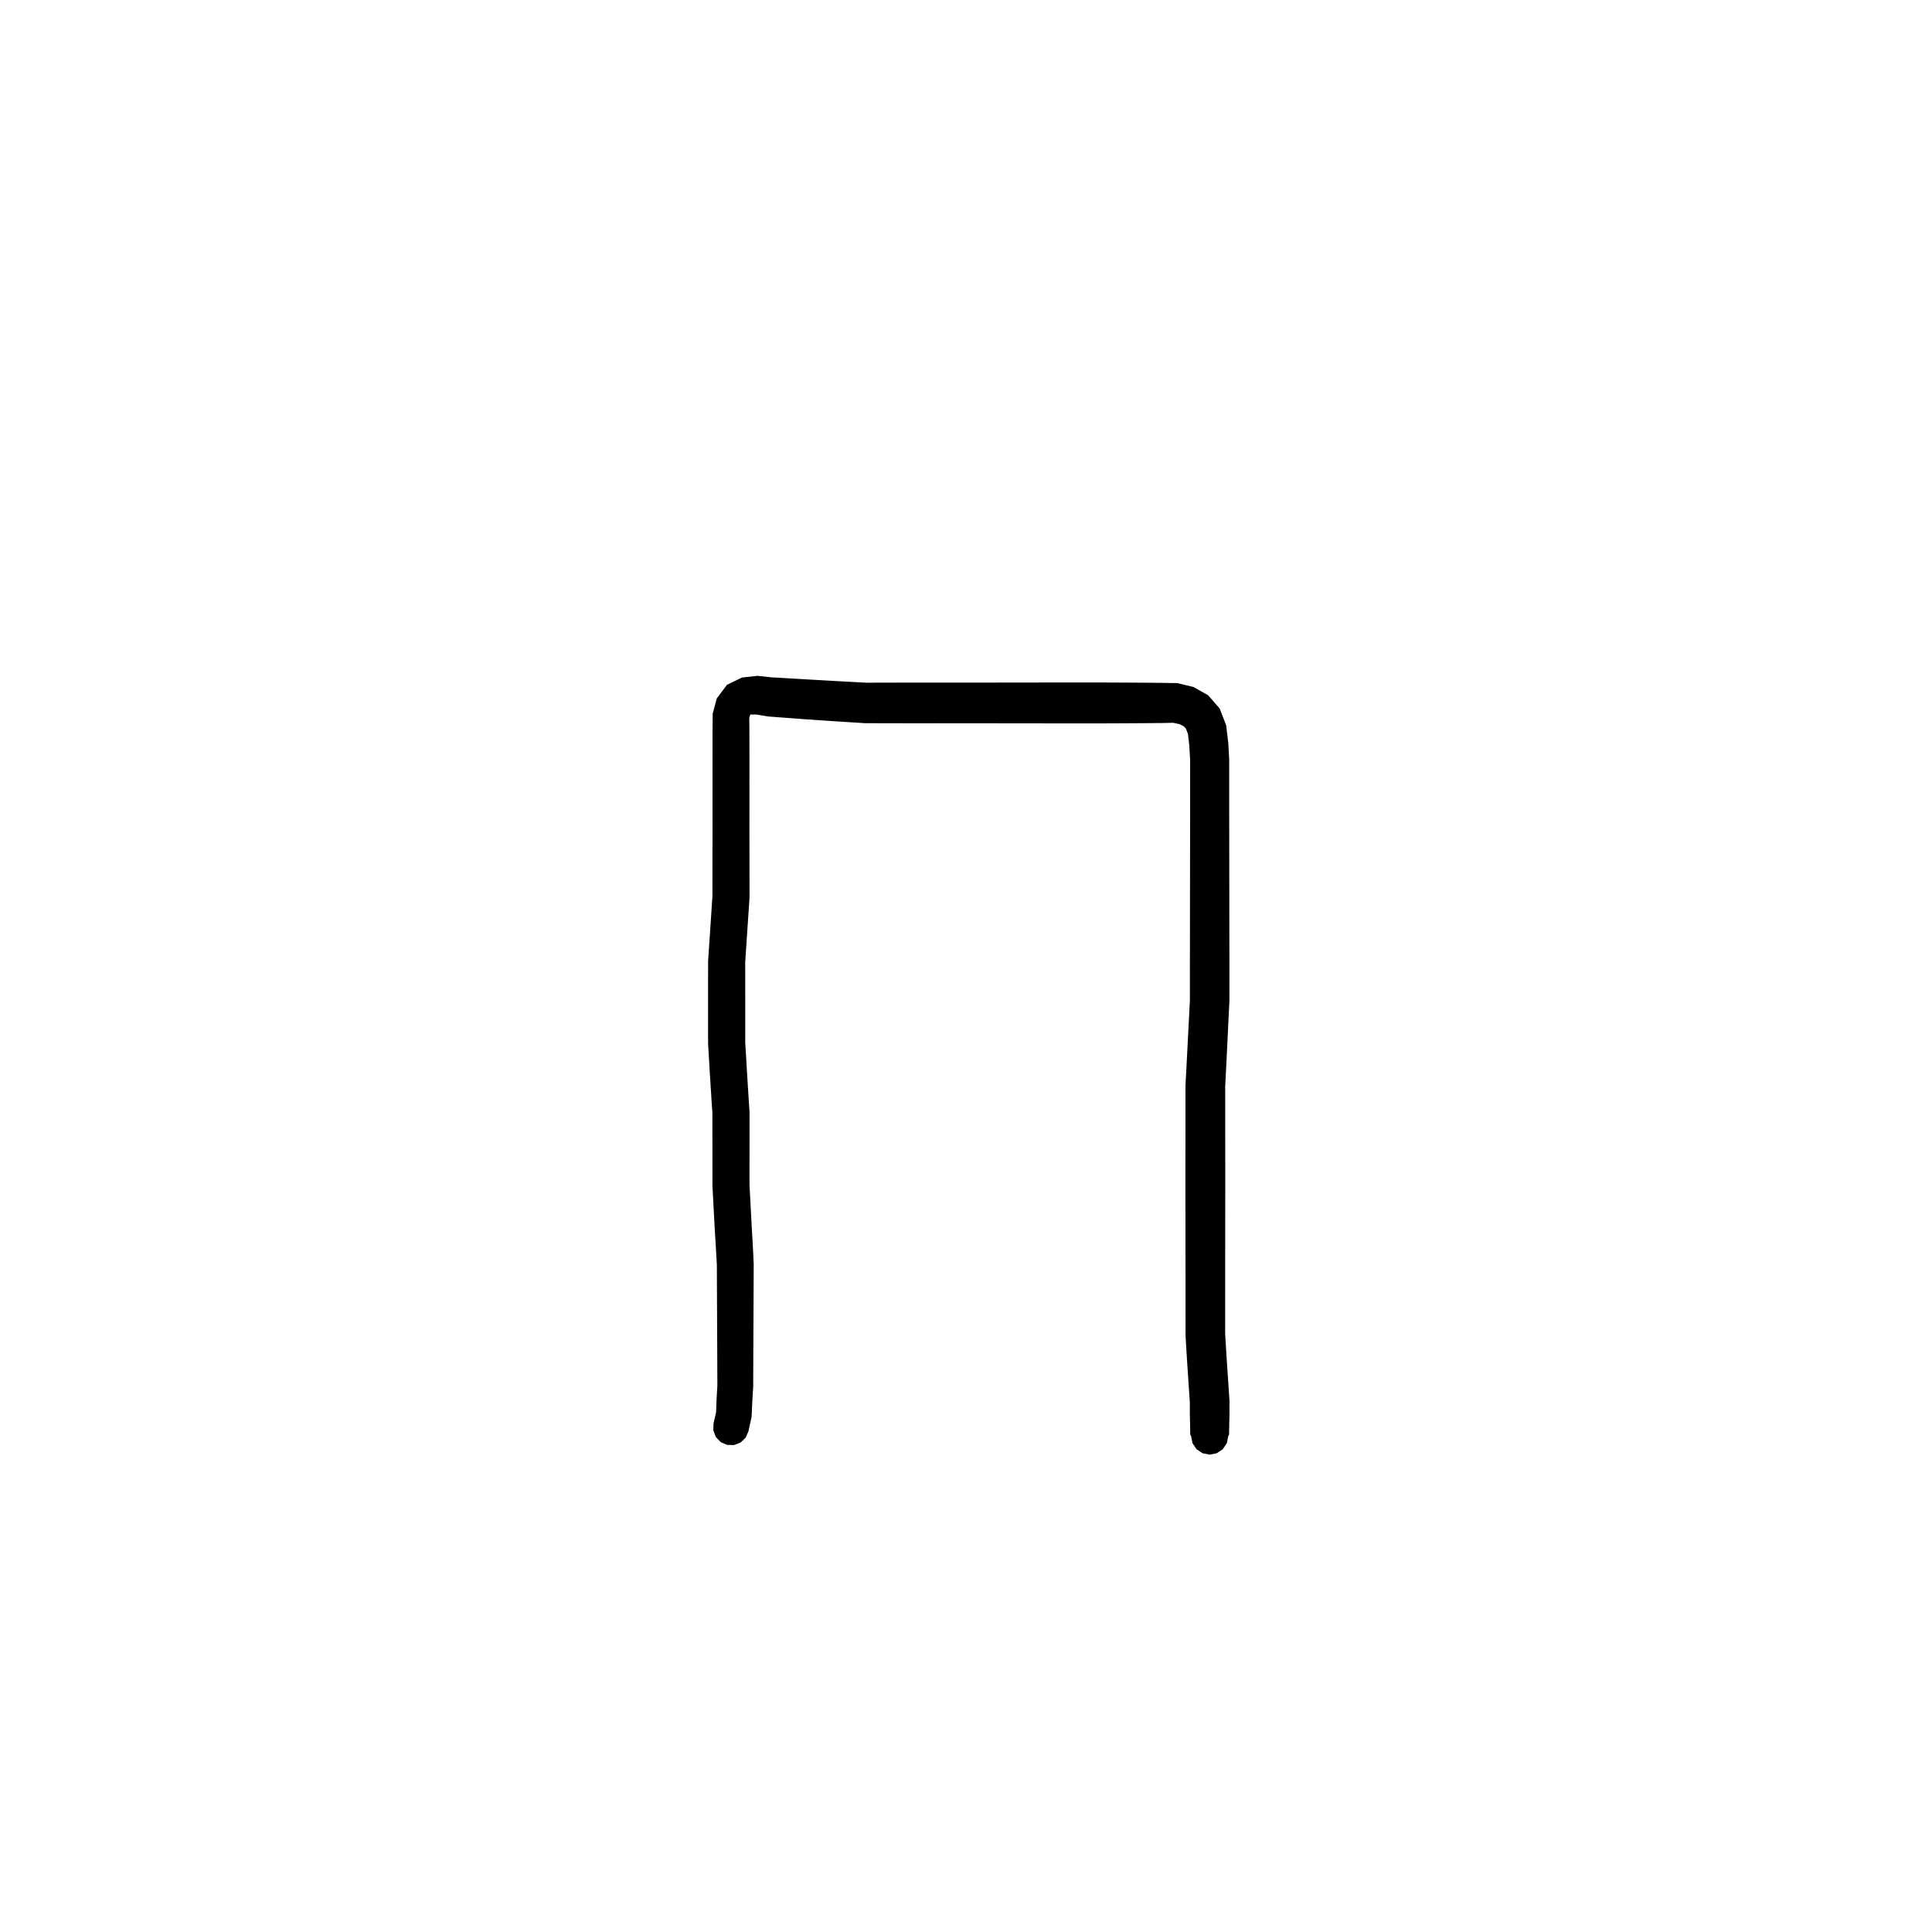
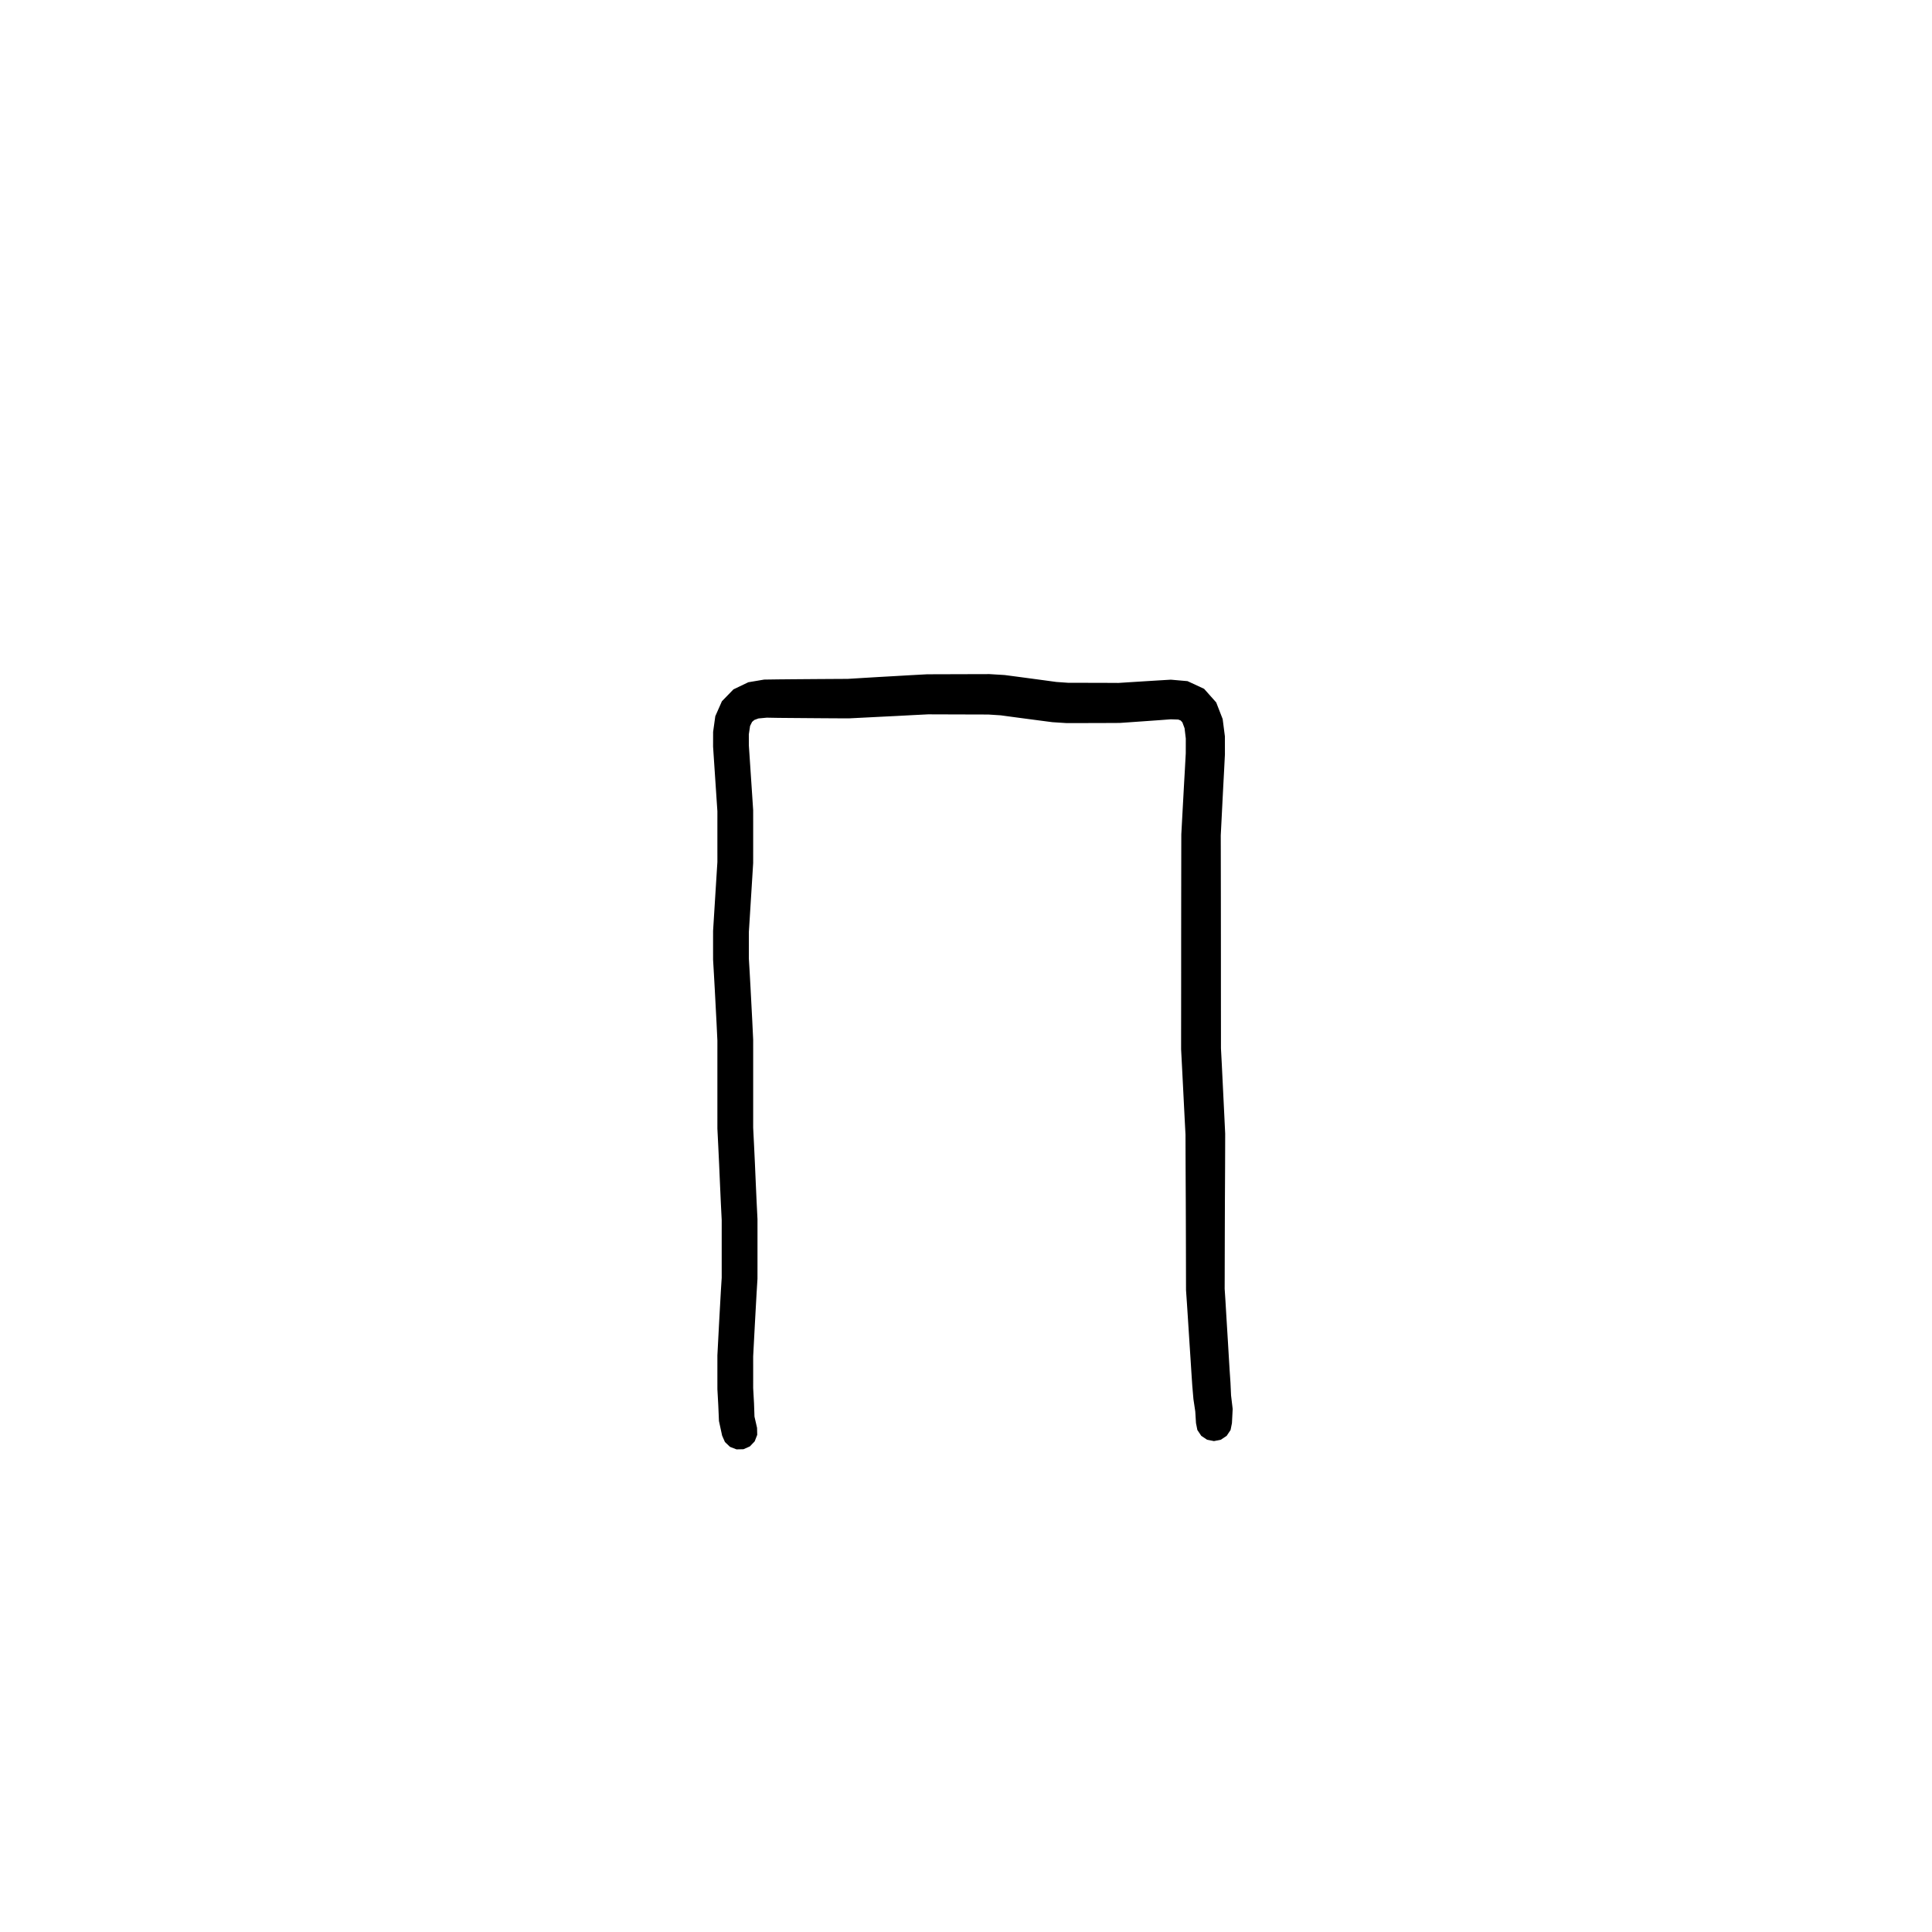
<svg xmlns="http://www.w3.org/2000/svg" viewBox="0 0 300 300" width="300" height="300">
-   <path d="M 116.217 222.255 L 116.707 219.998 L 116.816 217.64 L 116.957 215.303 L 116.965 212.812 L 116.974 210.134 L 116.987 207.321 L 117.001 204.375 L 117.014 201.562 L 117.026 198.884 L 117.036 196.264 L 116.907 193.635 L 116.777 191.354 L 116.644 188.952 L 116.511 186.411 L 116.381 183.94 L 116.381 181.607 L 116.384 179.196 L 116.387 176.92 L 116.388 174.777 L 116.387 172.672 L 116.249 170.573 L 116.115 168.436 L 115.983 166.299 L 115.85 164.027 L 115.72 161.835 L 115.721 159.643 L 115.721 157.5 L 115.72 155.357 L 115.719 153.348 L 115.719 151.339 L 115.716 149.426 L 115.842 147.513 L 115.975 145.504 L 116.11 143.495 L 116.246 141.486 L 116.384 139.382 L 116.383 137.277 L 116.38 135.268 L 116.378 133.259 L 116.373 131.25 L 116.371 129.241 L 116.371 127.232 L 116.373 125.223 L 116.373 123.214 L 116.372 121.205 L 116.373 119.196 L 116.372 117.188 L 116.37 115.179 L 116.364 113.17 L 116.344 111.488 L 116.515 110.923 L 116.535 110.897 L 116.6 110.958 L 117.411 110.947 L 119.228 111.248 L 121.336 111.409 L 123.344 111.558 L 125.359 111.708 L 127.507 111.856 L 129.655 112.001 L 131.937 112.145 L 134.308 112.294 L 136.808 112.302 L 139.085 112.307 L 141.362 112.309 L 143.504 112.309 L 145.647 112.308 L 147.79 112.31 L 150.067 112.311 L 152.478 112.313 L 154.888 112.316 L 157.433 112.32 L 159.844 112.321 L 162.121 112.324 L 164.263 112.327 L 166.406 112.329 L 168.415 112.329 L 170.424 112.328 L 172.433 112.323 L 174.442 112.313 L 176.451 112.301 L 178.46 112.288 L 180.469 112.268 L 182.147 112.234 L 183.137 112.438 L 183.794 112.761 L 184.14 113.113 L 184.473 113.994 L 184.68 115.839 L 184.804 118.075 L 184.802 120.402 L 184.801 122.946 L 184.8 125.357 L 184.798 127.768 L 184.794 130.045 L 184.791 132.589 L 184.788 135.134 L 184.784 137.679 L 184.78 140.223 L 184.776 142.902 L 184.773 145.312 L 184.77 147.723 L 184.768 150.268 L 184.769 152.812 L 184.768 155.279 L 184.636 157.882 L 184.497 160.561 L 184.359 163.239 L 184.222 165.914 L 184.083 168.535 L 184.08 171.161 L 184.08 173.705 L 184.079 176.116 L 184.075 178.393 L 184.071 180.67 L 184.07 182.812 L 184.07 184.955 L 184.073 187.098 L 184.077 189.241 L 184.081 191.384 L 184.082 193.527 L 184.085 195.67 L 184.086 197.812 L 184.086 200.089 L 184.086 202.5 L 184.087 204.911 L 184.087 207.278 L 184.225 209.651 L 184.359 211.805 L 184.493 213.821 L 184.626 215.83 L 184.757 217.737 L 184.755 219.643 L 184.793 221.116 L 184.821 222.768 L 184.95 222.991 L 185.169 224.095 L 185.795 225.031 L 186.731 225.657 L 187.835 225.876 L 188.939 225.657 L 189.875 225.031 L 190.5 224.095 L 190.72 222.991 L 190.849 222.768 L 190.876 221.116 L 190.915 219.643 L 190.912 217.531 L 190.775 215.42 L 190.641 213.411 L 190.507 211.409 L 190.373 209.278 L 190.243 207.097 L 190.243 204.911 L 190.244 202.5 L 190.245 200.089 L 190.245 197.812 L 190.245 195.67 L 190.248 193.527 L 190.25 191.384 L 190.253 189.241 L 190.257 187.098 L 190.26 184.955 L 190.261 182.812 L 190.259 180.67 L 190.256 178.393 L 190.252 176.116 L 190.25 173.705 L 190.25 171.161 L 190.247 168.697 L 190.376 166.229 L 190.507 163.547 L 190.637 160.868 L 190.766 158.189 L 190.901 155.436 L 190.901 152.812 L 190.902 150.268 L 190.9 147.723 L 190.896 145.312 L 190.893 142.902 L 190.89 140.223 L 190.886 137.679 L 190.882 135.134 L 190.879 132.589 L 190.875 130.045 L 190.872 127.768 L 190.869 125.357 L 190.869 122.946 L 190.868 120.402 L 190.866 117.907 L 190.722 115.321 L 190.393 112.613 L 189.387 110.012 L 187.59 107.953 L 185.3 106.669 L 182.808 106.07 L 180.469 106.036 L 178.46 106.016 L 176.451 106.002 L 174.442 105.991 L 172.433 105.981 L 170.424 105.975 L 168.415 105.975 L 166.406 105.974 L 164.263 105.976 L 162.121 105.979 L 159.844 105.982 L 157.433 105.984 L 154.888 105.988 L 152.478 105.991 L 150.067 105.993 L 147.79 105.994 L 145.647 105.995 L 143.504 105.994 L 141.362 105.995 L 139.085 105.996 L 136.808 106.001 L 134.487 106.01 L 132.305 105.89 L 130.033 105.767 L 127.895 105.644 L 125.758 105.524 L 123.754 105.406 L 121.744 105.287 L 119.835 105.181 L 117.633 104.946 L 115.23 105.202 L 112.885 106.335 L 111.297 108.452 L 110.665 110.833 L 110.645 113.17 L 110.639 115.179 L 110.637 117.188 L 110.636 119.196 L 110.637 121.205 L 110.636 123.214 L 110.636 125.223 L 110.637 127.232 L 110.638 129.241 L 110.636 131.25 L 110.631 133.259 L 110.629 135.268 L 110.625 137.277 L 110.625 139.19 L 110.495 141.103 L 110.364 143.112 L 110.23 145.121 L 110.095 147.13 L 109.954 149.234 L 109.951 151.339 L 109.95 153.348 L 109.949 155.357 L 109.948 157.5 L 109.949 159.643 L 109.95 162.005 L 110.087 164.366 L 110.223 166.648 L 110.358 168.796 L 110.492 170.945 L 110.622 172.864 L 110.621 174.777 L 110.622 176.92 L 110.625 179.196 L 110.628 181.607 L 110.628 184.096 L 110.765 186.714 L 110.9 189.262 L 111.036 191.682 L 111.174 193.954 L 111.313 196.415 L 111.322 198.884 L 111.334 201.562 L 111.347 204.375 L 111.361 207.321 L 111.374 210.134 L 111.383 212.812 L 111.392 215.144 L 111.265 217.36 L 111.195 219.287 L 110.792 221.049 L 110.768 222.133 L 111.16 223.144 L 111.909 223.927 L 112.902 224.364 L 113.986 224.389 L 114.996 223.996 L 115.78 223.247 Z" fill="black" fill-rule="nonzero" />
+   <path d="M 117.556 221.719 L 117.155 219.968 L 117.084 217.904 L 116.952 215.548 L 116.953 213.214 L 116.952 210.607 L 117.083 208.137 L 117.217 205.596 L 117.35 203.19 L 117.484 200.788 L 117.621 198.569 L 117.623 196.339 L 117.623 194.196 L 117.623 191.92 L 117.622 189.304 L 117.485 186.564 L 117.352 183.627 L 117.218 180.543 L 117.083 177.722 L 116.952 175.109 L 116.953 172.5 L 116.953 169.821 L 116.953 167.143 L 116.953 164.33 L 116.952 161.452 L 116.815 158.567 L 116.681 156.015 L 116.547 153.466 L 116.413 151.047 L 116.282 148.844 L 116.283 146.786 L 116.282 144.73 L 116.412 142.673 L 116.546 140.53 L 116.68 138.388 L 116.814 136.245 L 116.951 134.018 L 116.953 131.92 L 116.953 129.911 L 116.953 127.902 L 116.951 125.8 L 116.813 123.699 L 116.679 121.69 L 116.545 119.681 L 116.411 117.672 L 116.282 115.756 L 116.277 114.03 L 116.472 112.72 L 116.785 112.094 L 117.138 111.794 L 117.773 111.56 L 119.066 111.439 L 120.871 111.472 L 122.879 111.489 L 125.022 111.506 L 127.165 111.522 L 129.442 111.537 L 131.806 111.548 L 134.3 111.423 L 136.707 111.3 L 139.252 111.175 L 141.663 111.046 L 144.122 110.922 L 146.585 110.93 L 148.996 110.937 L 151.272 110.944 L 153.454 110.95 L 155.389 111.075 L 157.285 111.332 L 159.294 111.599 L 161.304 111.864 L 163.415 112.14 L 165.632 112.283 L 167.746 112.279 L 169.754 112.274 L 171.763 112.268 L 173.876 112.258 L 175.987 112.112 L 177.996 111.97 L 180.004 111.828 L 181.808 111.693 L 182.967 111.733 L 183.342 111.882 L 183.603 112.176 L 183.939 113.08 L 184.13 114.682 L 184.125 116.974 L 183.991 119.434 L 183.853 121.844 L 183.714 124.393 L 183.575 126.937 L 183.433 129.562 L 183.427 132.188 L 183.423 135 L 183.419 137.545 L 183.415 140.357 L 183.413 143.17 L 183.41 146.116 L 183.41 149.062 L 183.409 152.143 L 183.407 154.955 L 183.405 157.634 L 183.402 160.312 L 183.402 162.939 L 183.539 165.56 L 183.676 168.235 L 183.812 170.913 L 183.948 173.592 L 184.084 176.195 L 184.091 178.661 L 184.1 181.205 L 184.112 183.75 L 184.126 186.295 L 184.135 188.839 L 184.143 191.384 L 184.15 193.795 L 184.155 196.071 L 184.159 198.214 L 184.165 200.323 L 184.309 202.425 L 184.449 204.562 L 184.586 206.704 L 184.723 208.847 L 184.864 210.989 L 185.001 213.138 L 185.135 215.153 L 185.315 217.256 L 185.6 219.167 L 185.713 220.982 L 185.926 222.05 L 186.531 222.956 L 187.436 223.561 L 188.504 223.773 L 189.573 223.561 L 190.478 222.956 L 191.083 222.05 L 191.296 220.982 L 191.409 218.78 L 191.158 216.672 L 191.07 214.758 L 190.936 212.755 L 190.806 210.618 L 190.679 208.475 L 190.548 206.332 L 190.417 204.188 L 190.29 202.039 L 190.165 200.123 L 190.171 198.214 L 190.175 196.071 L 190.181 193.795 L 190.187 191.384 L 190.195 188.839 L 190.204 186.295 L 190.218 183.75 L 190.231 181.205 L 190.24 178.661 L 190.246 176.037 L 190.114 173.283 L 189.983 170.605 L 189.851 167.926 L 189.72 165.243 L 189.589 162.776 L 189.589 160.312 L 189.586 157.634 L 189.584 154.955 L 189.582 152.143 L 189.582 149.062 L 189.581 146.116 L 189.578 143.17 L 189.576 140.357 L 189.572 137.545 L 189.568 135 L 189.564 132.188 L 189.558 129.723 L 189.684 127.259 L 189.813 124.714 L 189.942 122.174 L 190.072 119.763 L 190.205 117.134 L 190.2 114.335 L 189.855 111.652 L 188.853 109.074 L 186.97 106.958 L 184.399 105.767 L 181.808 105.54 L 179.594 105.672 L 177.584 105.797 L 175.575 105.924 L 173.669 106.045 L 171.763 106.035 L 169.754 106.03 L 167.746 106.025 L 165.841 106.021 L 164.04 105.896 L 162.134 105.636 L 160.125 105.366 L 158.117 105.097 L 155.995 104.818 L 153.644 104.675 L 151.272 104.681 L 148.996 104.688 L 146.585 104.695 L 143.958 104.703 L 141.328 104.846 L 138.918 104.986 L 136.373 105.129 L 133.959 105.274 L 131.631 105.416 L 129.442 105.428 L 127.165 105.442 L 125.022 105.458 L 122.879 105.475 L 120.871 105.493 L 118.658 105.525 L 116.2 105.94 L 113.889 107.045 L 112.099 108.888 L 111.072 111.208 L 110.732 113.648 L 110.727 115.941 L 110.866 118.042 L 111 120.051 L 111.134 122.06 L 111.268 124.069 L 111.397 125.985 L 111.395 127.902 L 111.395 129.911 L 111.395 131.92 L 111.397 133.839 L 111.267 135.898 L 111.133 138.041 L 110.999 140.184 L 110.865 142.327 L 110.727 144.556 L 110.726 146.786 L 110.727 149.013 L 110.864 151.364 L 110.998 153.766 L 111.131 156.307 L 111.265 158.844 L 111.396 161.584 L 111.395 164.33 L 111.395 167.143 L 111.395 169.821 L 111.395 172.5 L 111.396 175.248 L 111.533 177.993 L 111.666 180.796 L 111.8 183.873 L 111.934 186.829 L 112.066 189.446 L 112.065 191.92 L 112.065 194.196 L 112.065 196.339 L 112.066 198.395 L 111.936 200.462 L 111.801 202.882 L 111.667 205.296 L 111.533 207.845 L 111.396 210.464 L 111.395 213.214 L 111.396 215.702 L 111.532 218.168 L 111.64 220.657 L 112.131 222.924 L 112.568 223.916 L 113.352 224.666 L 114.363 225.058 L 115.447 225.034 L 116.439 224.597 L 117.188 223.813 L 117.581 222.803 Z" fill="black" fill-rule="nonzero" />
</svg>
